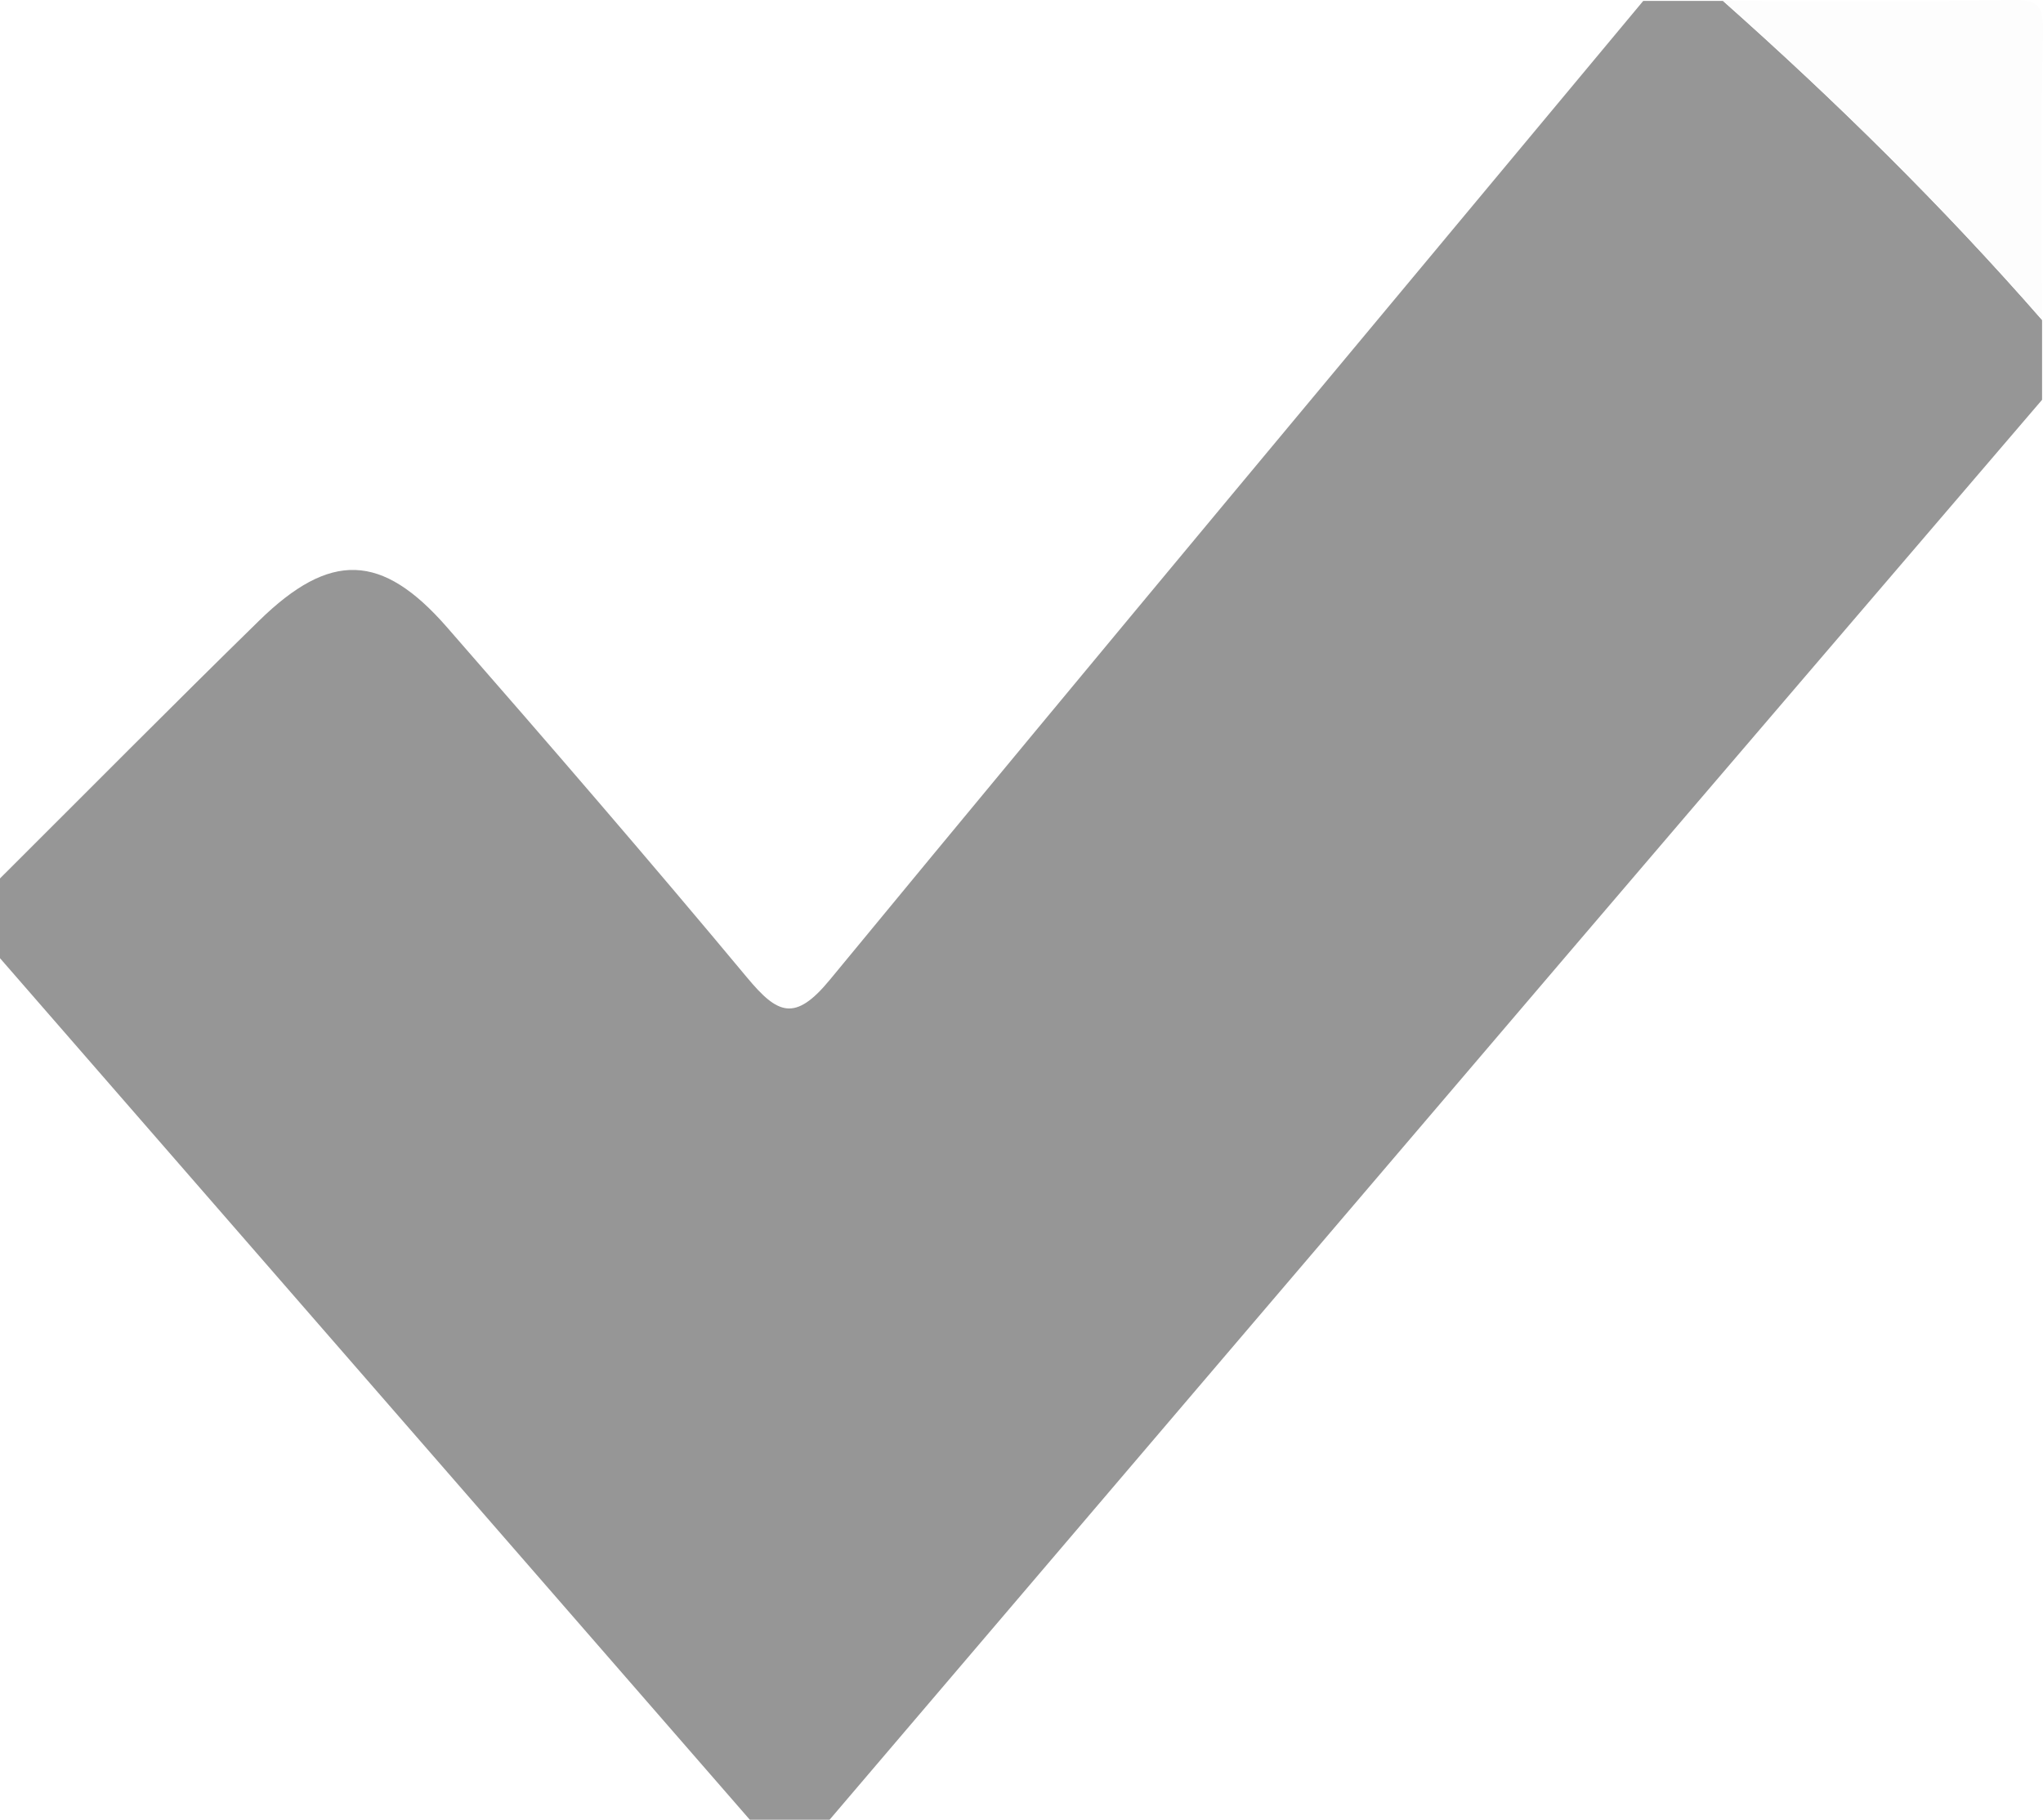
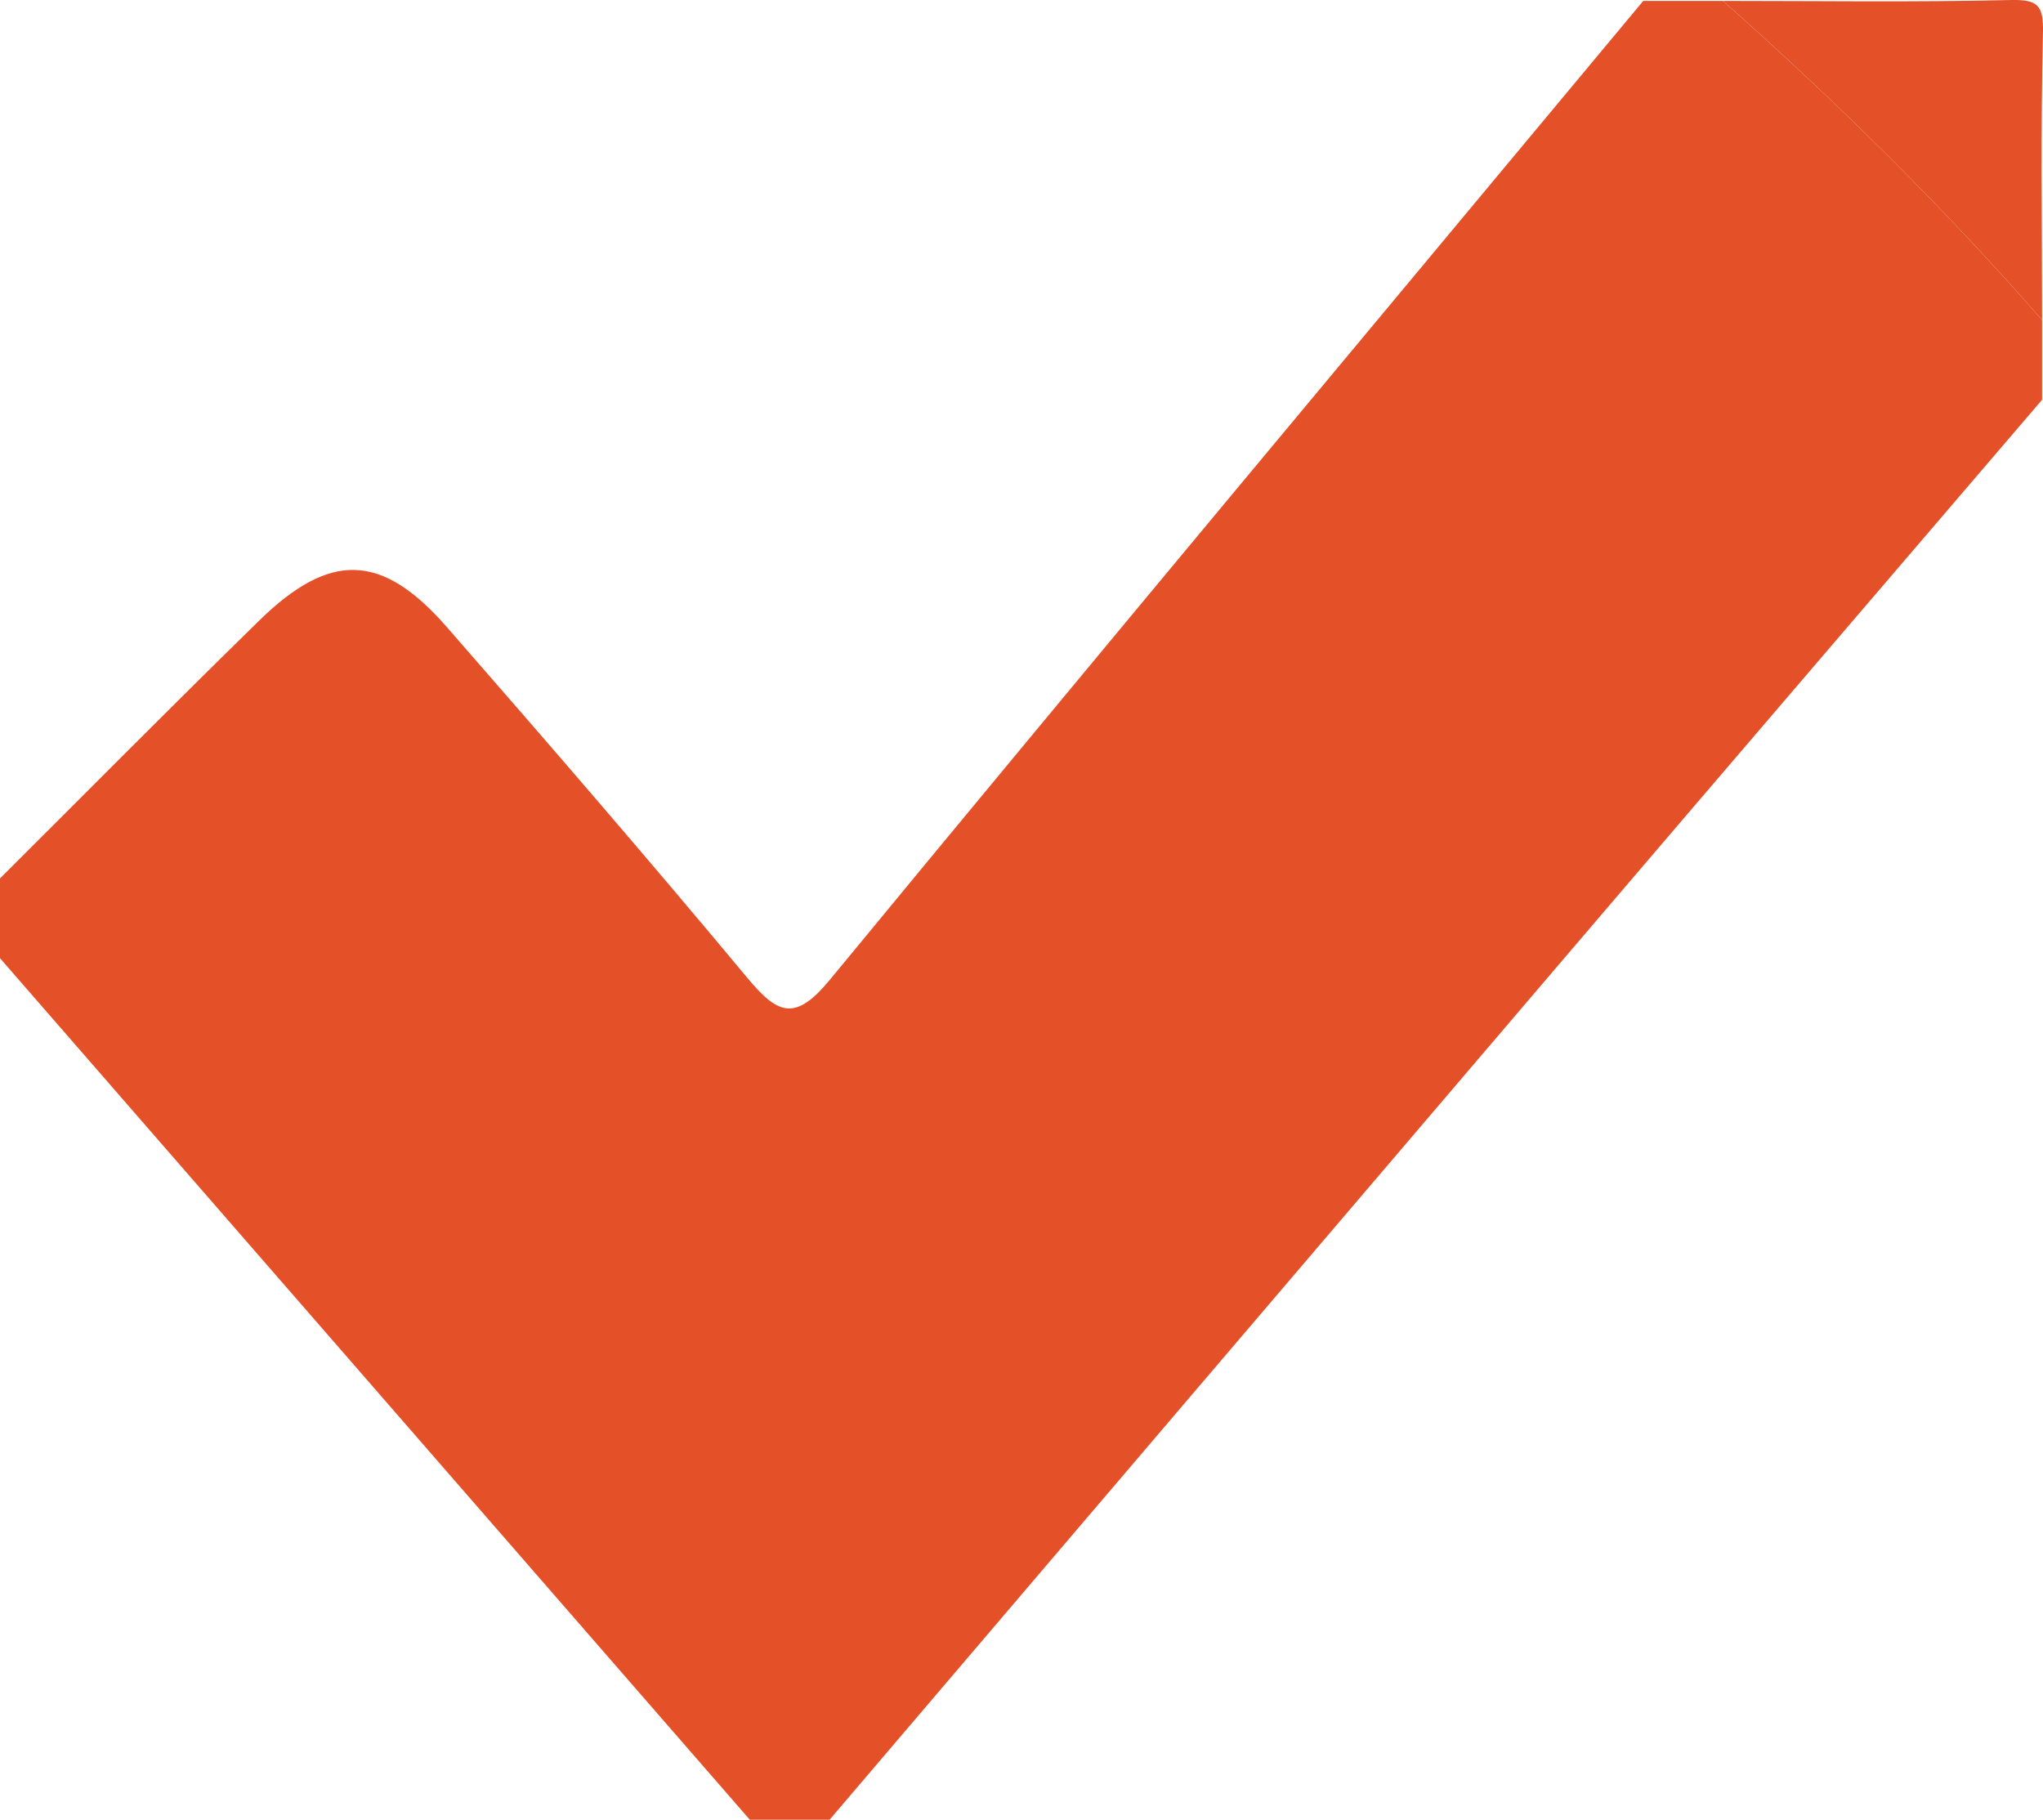
<svg xmlns="http://www.w3.org/2000/svg" version="1.1" id="Layer_1" x="0px" y="0px" width="128.042px" height="114.043px" viewBox="0 0 128.042 114.043" enable-background="new 0 0 128.042 114.043" xml:space="preserve">
  <g>
-     <path fill-rule="evenodd" clip-rule="evenodd" fill="#969696" d="M51.993,114.043c-1.666,0-3.333,0-4.999,0   C31.33,96.046,15.665,78.048,0,60.05c0-1.666,0-3.333,0-4.999c5.408-5.388,10.779-10.815,16.238-16.152   c4.448-4.35,7.695-4.26,11.768,0.401c6.347,7.264,12.654,14.565,18.827,21.977c1.9,2.282,2.987,2.783,5.171,0.133   c16.909-20.522,33.97-40.917,50.983-61.352c1.666,0,3.333,0,4.999,0c7.063,6.269,13.781,12.883,19.998,19.998   c0,1.666,0,3.333,0,4.999c-9.925,11.595-19.861,23.18-29.771,34.789C82.797,77.9,67.399,95.976,51.993,114.043z" />
-     <path fill-rule="evenodd" clip-rule="evenodd" fill="#FDFDFD" d="M127.984,20.055c-6.217-7.115-12.936-13.729-19.998-19.998   c5.999,0,12,0.088,17.996-0.055c1.74-0.042,2.098,0.315,2.057,2.056C127.896,8.055,127.984,14.056,127.984,20.055z" />
+     <path fill-rule="evenodd" clip-rule="evenodd" fill="#e45028" d="M51.993,114.043c-1.666,0-3.333,0-4.999,0   C31.33,96.046,15.665,78.048,0,60.05c0-1.666,0-3.333,0-4.999c5.408-5.388,10.779-10.815,16.238-16.152   c4.448-4.35,7.695-4.26,11.768,0.401c6.347,7.264,12.654,14.565,18.827,21.977c1.9,2.282,2.987,2.783,5.171,0.133   c16.909-20.522,33.97-40.917,50.983-61.352c1.666,0,3.333,0,4.999,0c7.063,6.269,13.781,12.883,19.998,19.998   c0,1.666,0,3.333,0,4.999c-9.925,11.595-19.861,23.18-29.771,34.789C82.797,77.9,67.399,95.976,51.993,114.043z" />
+     <path fill-rule="evenodd" clip-rule="evenodd" fill="#e45028" d="M127.984,20.055c-6.217-7.115-12.936-13.729-19.998-19.998   c5.999,0,12,0.088,17.996-0.055c1.74-0.042,2.098,0.315,2.057,2.056C127.896,8.055,127.984,14.056,127.984,20.055z" />
  </g>
</svg>
